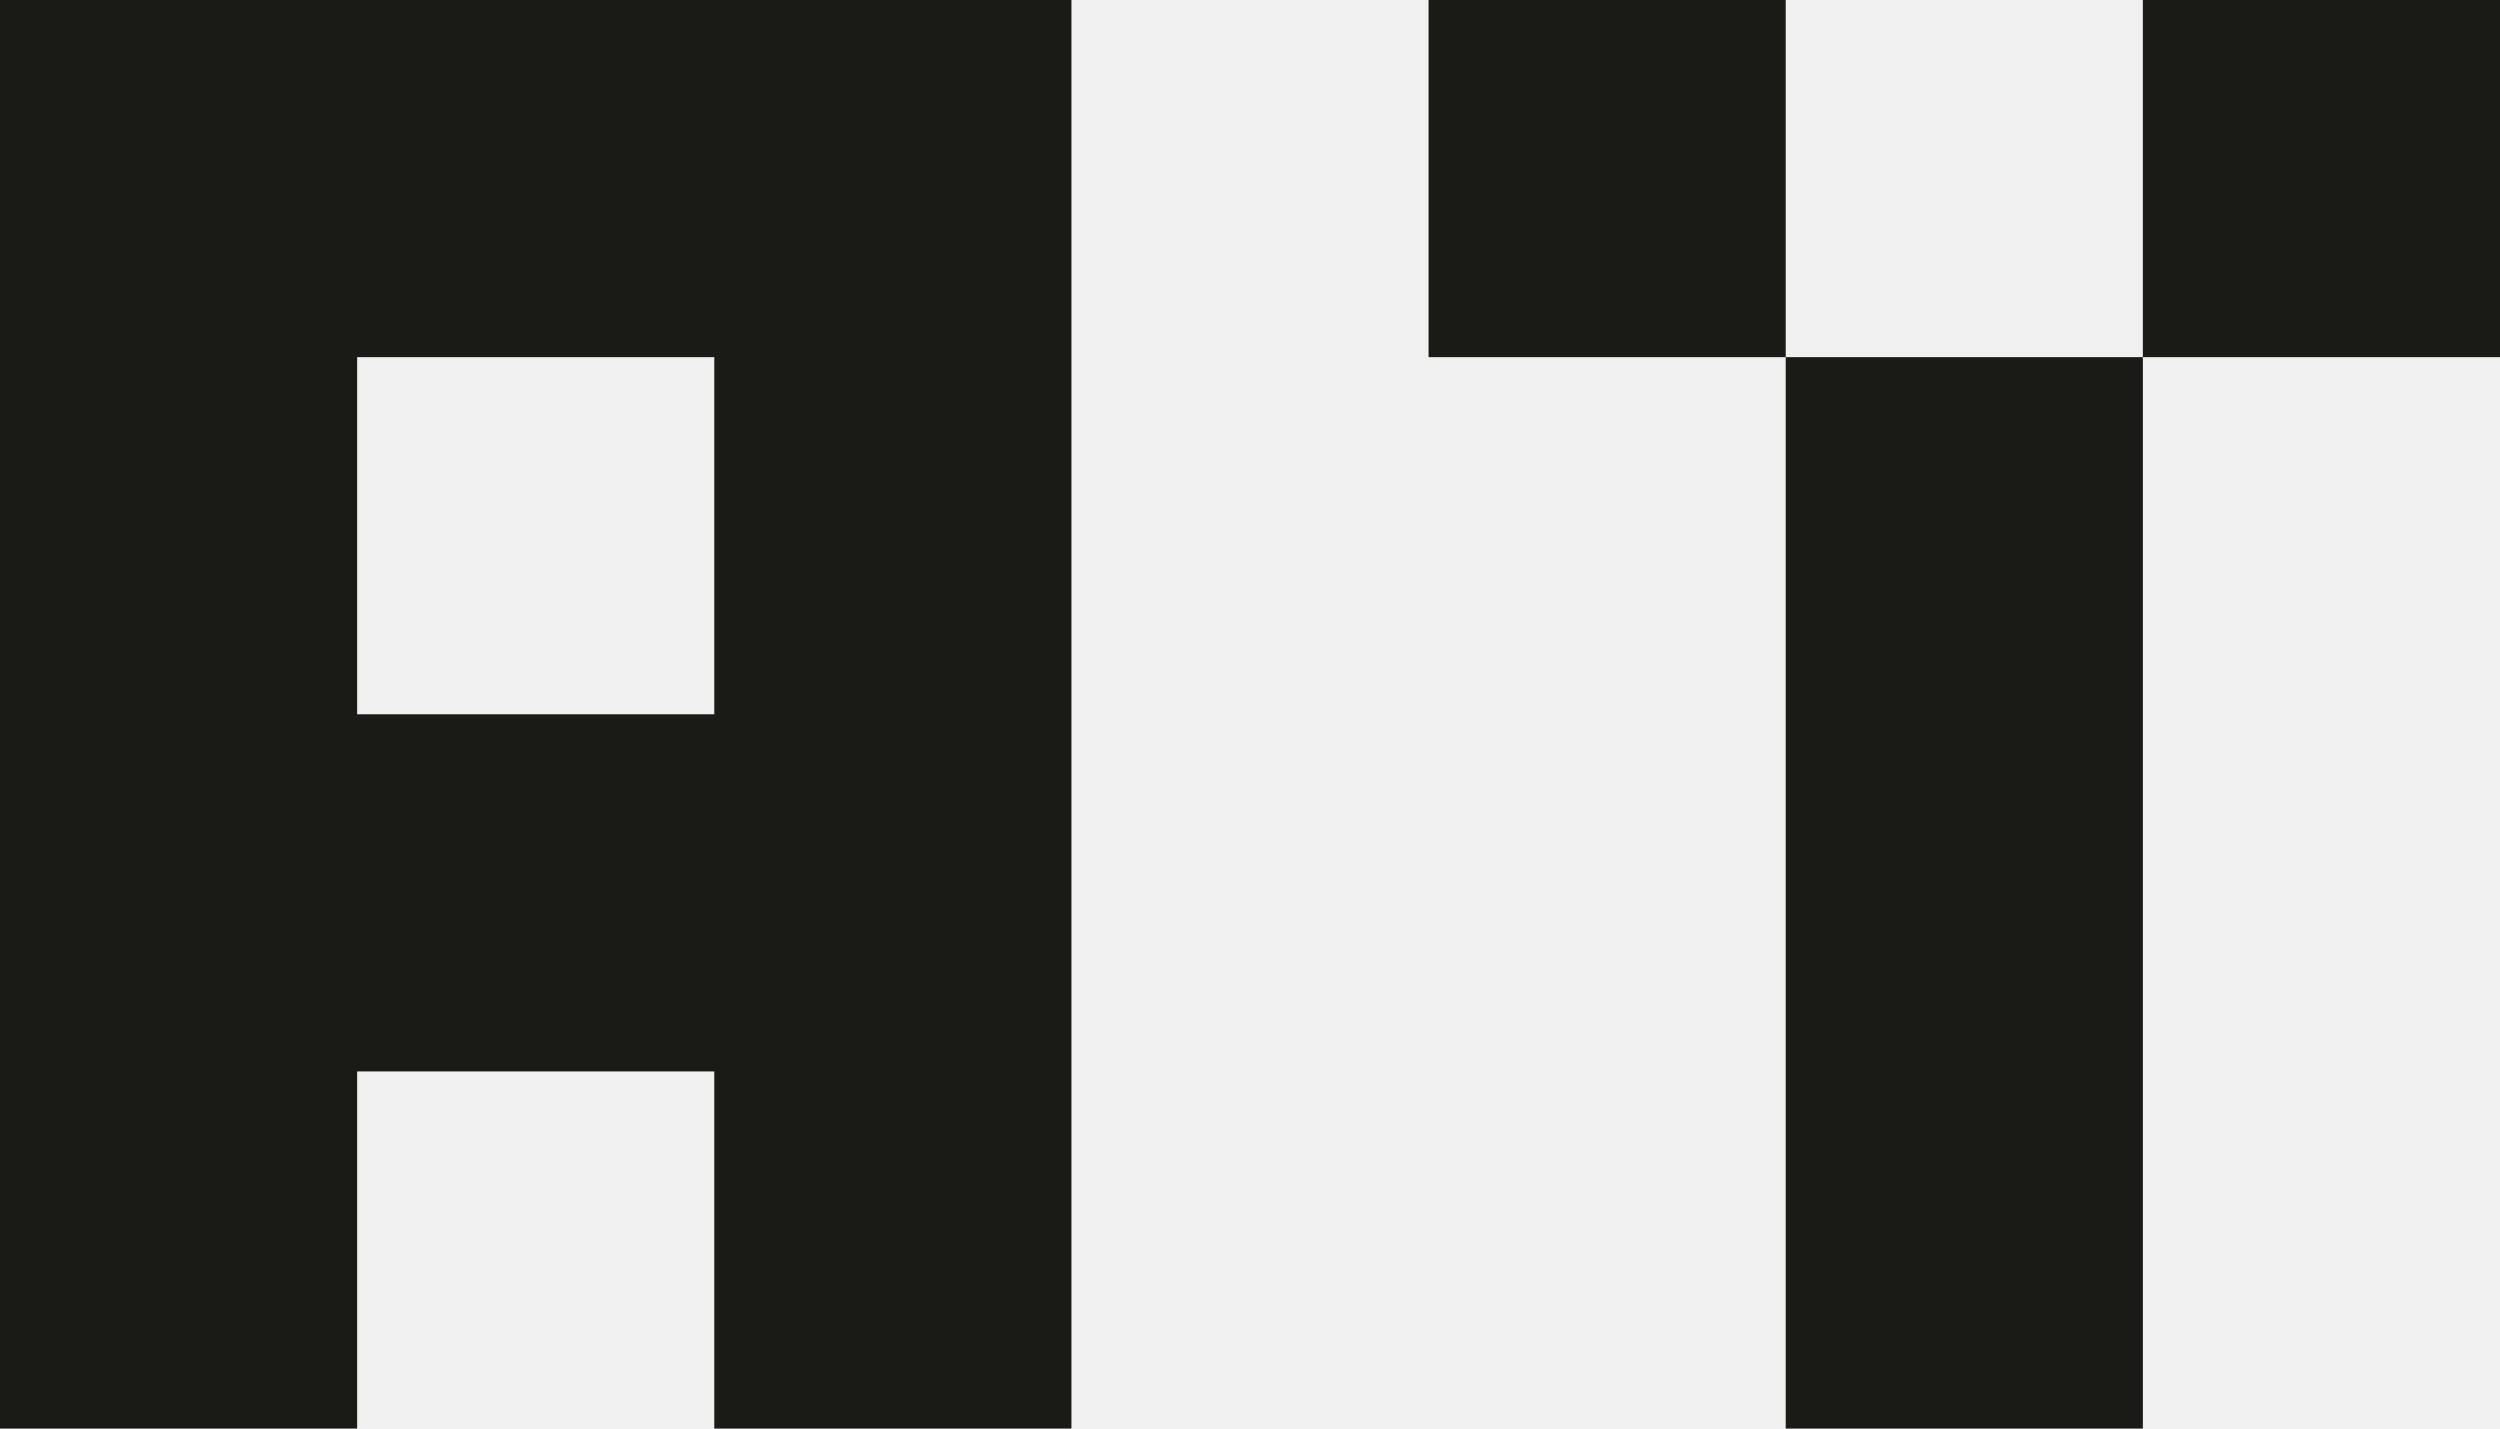
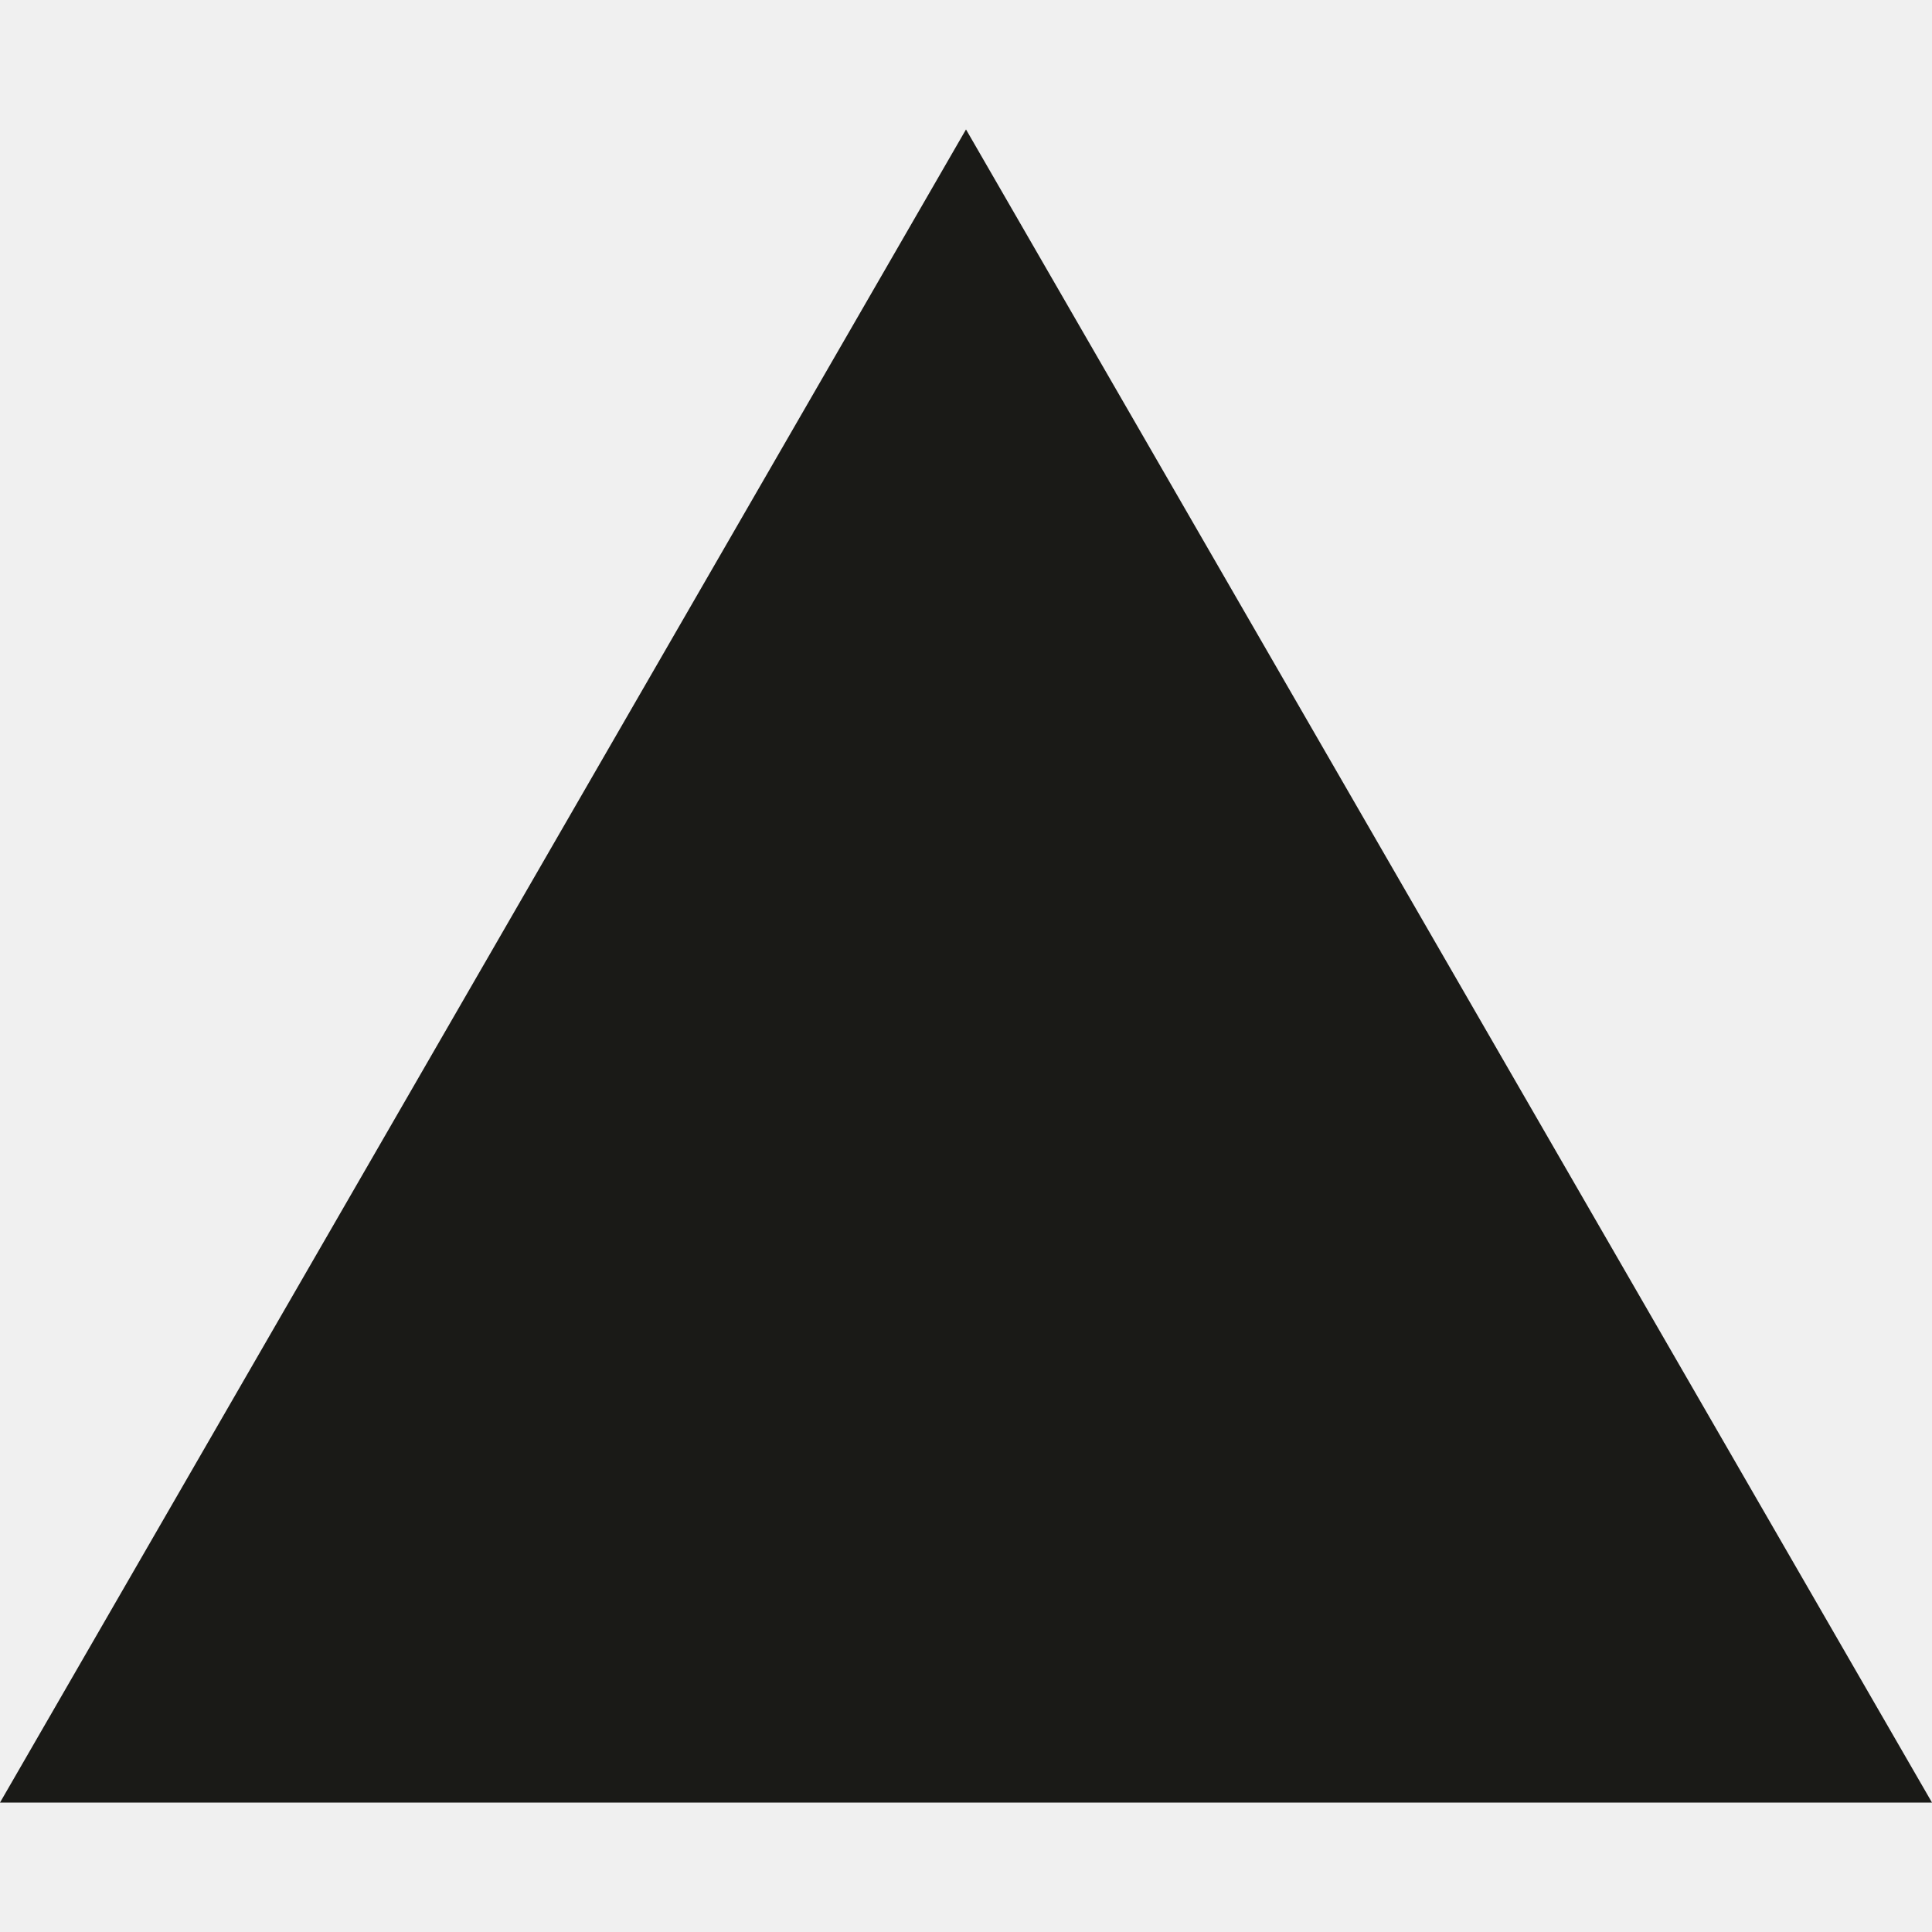
- <svg xmlns="http://www.w3.org/2000/svg" viewBox="0 0 448 256" width="448" height="256">
+ <svg xmlns="http://www.w3.org/2000/svg" viewBox="0 0 256 256" width="256" height="256">
  <style>
    path { fill: #1a1a17; }
    @media (prefers-color-scheme: dark) {
      path { fill: #ffffff; }
    }
  </style>
-   <path fill="#1a1a17" d="M0 0H192V64H0V0ZM0 64H64V256H0V64ZM128 64H192V256H128V64ZM64 128H128V192H64V128ZM256 0H320V64H256V0ZM384 0H448V64H384V0ZM320 64H384V256H320V64Z" />
+   <path fill="#1a1a17" d="M128 17.15L256 238.85H0Z" />
</svg>
